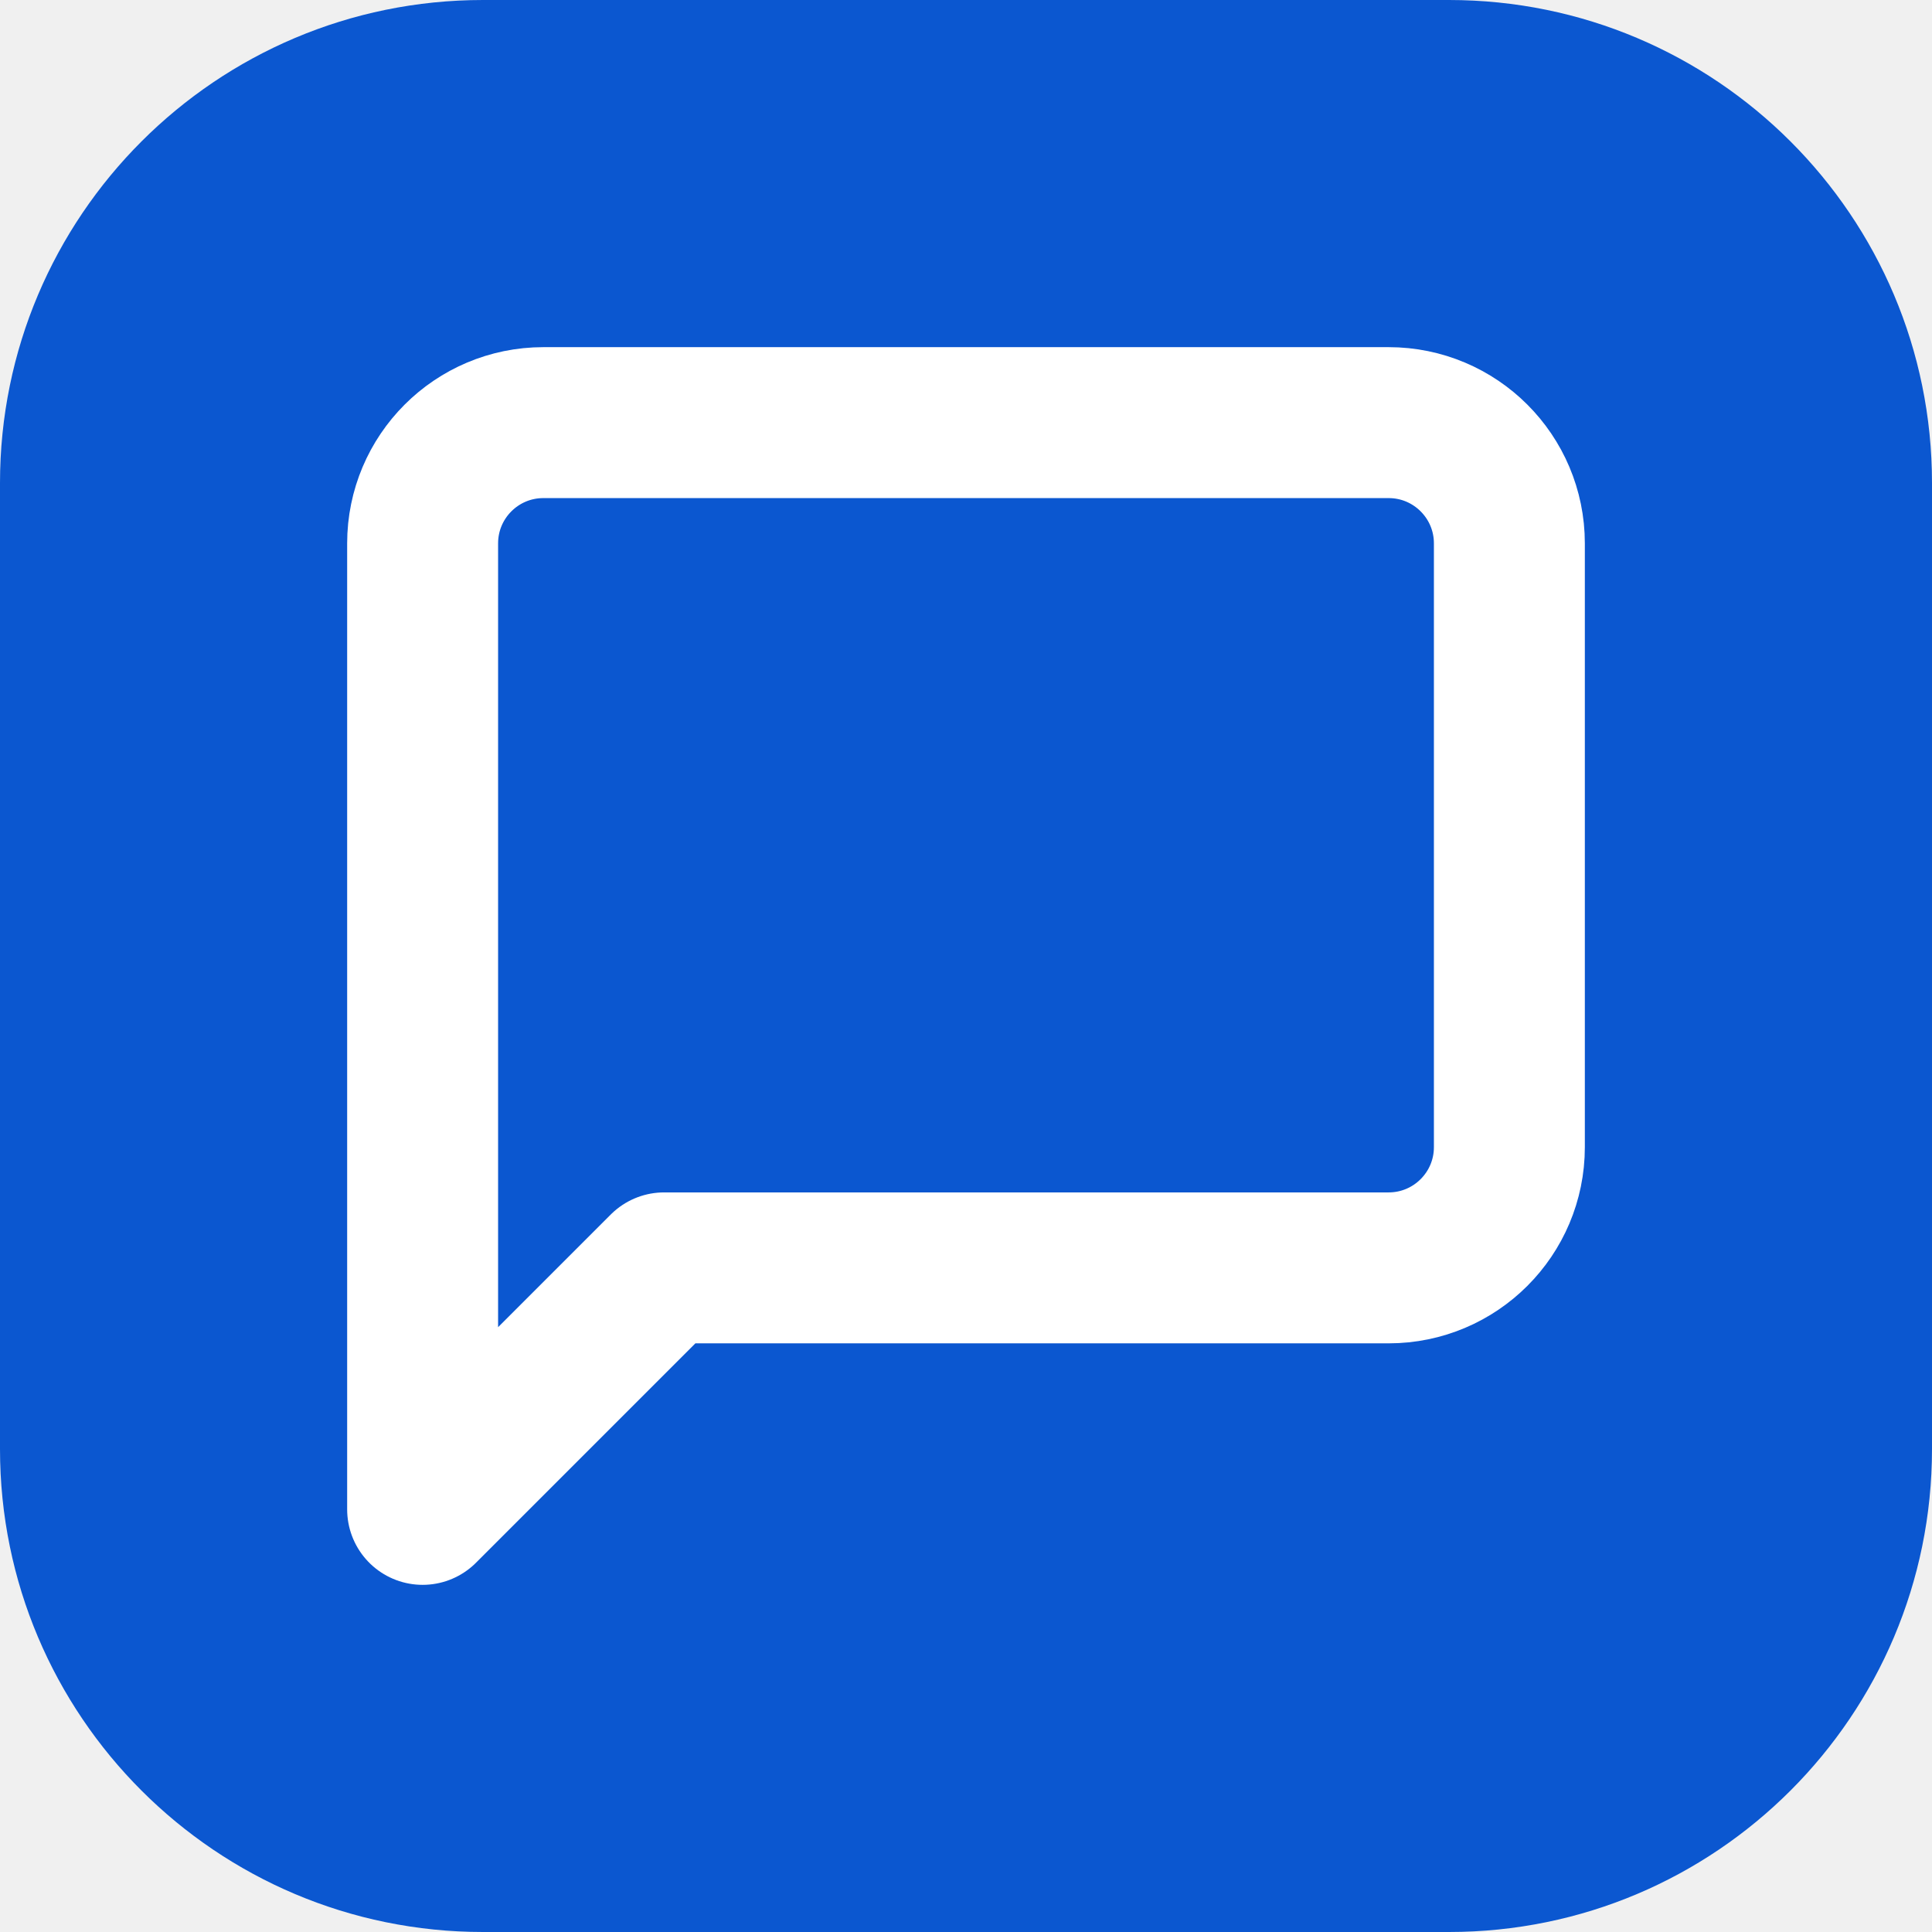
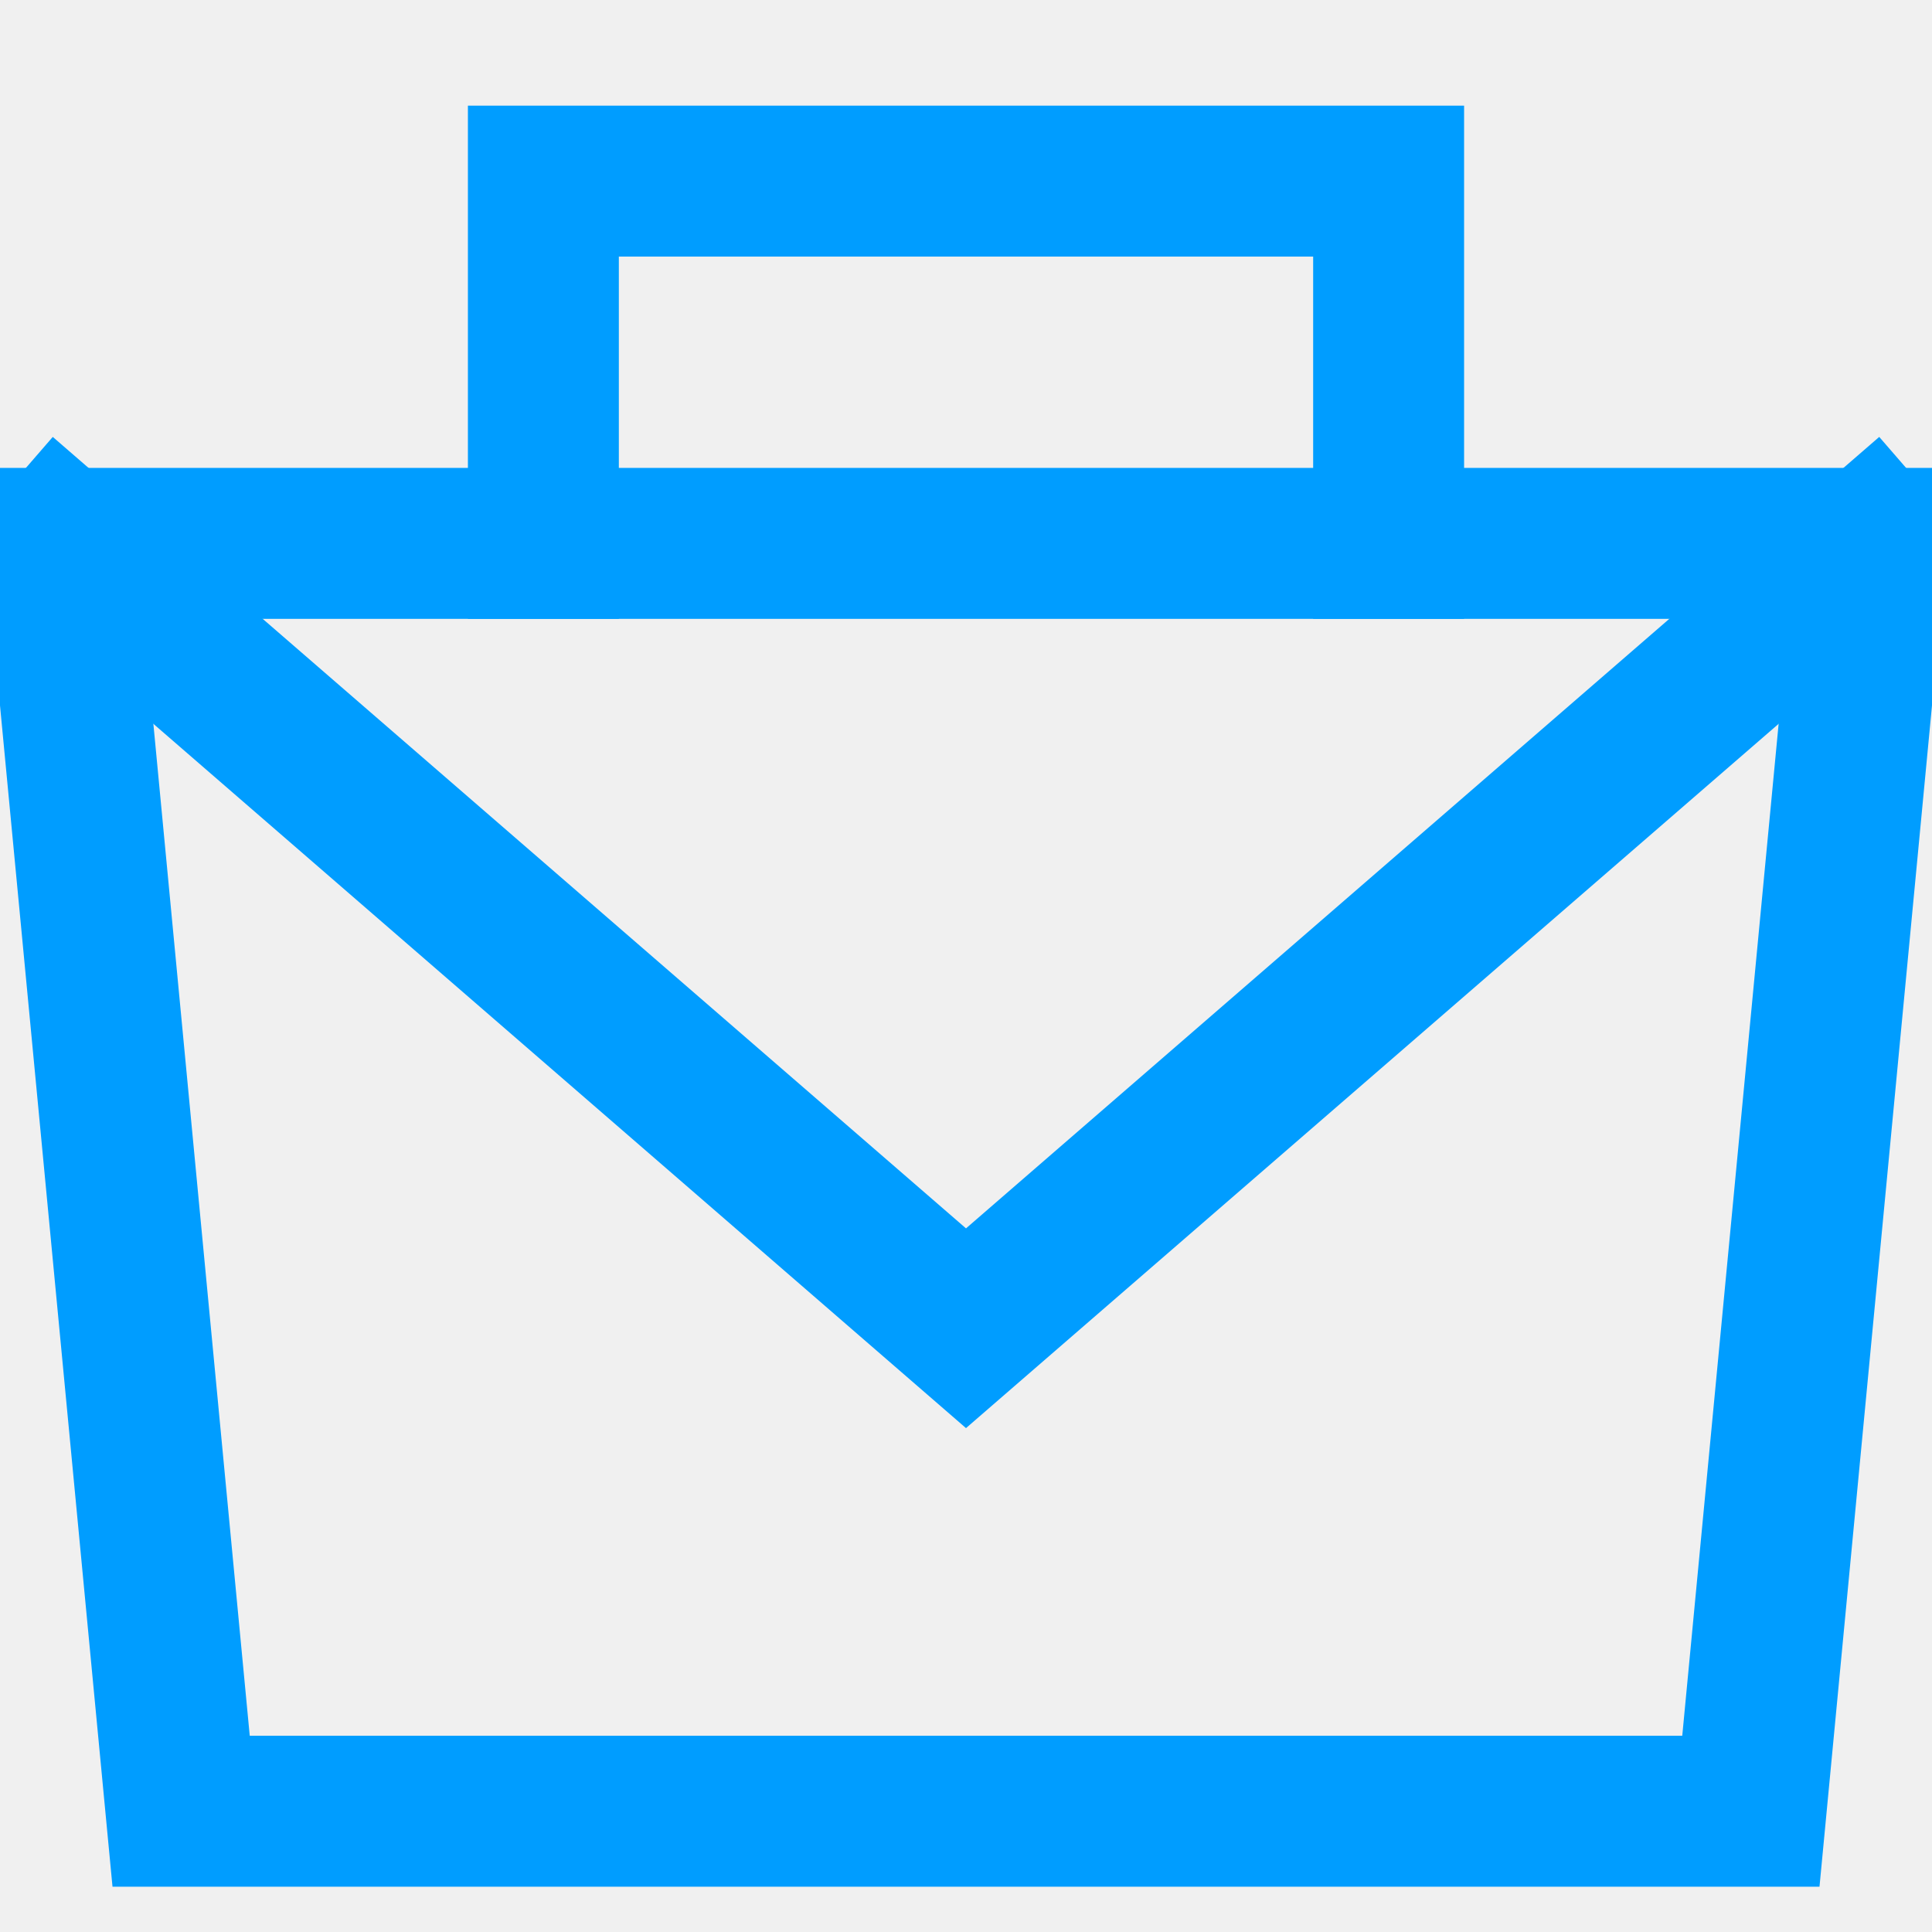
- <svg xmlns="http://www.w3.org/2000/svg" viewBox="0 0 32 32" width="32" height="32">
-   <rect width="32" height="32" rx="8" fill="#0B57D0" />
-   <g transform="translate(4, 4)">
-     <path d="M21 15a2 2 0 0 1-2 2H7l-4 4V5a2 2 0 0 1 2-2h14a2 2 0 0 1 2 2z" fill="none" stroke="#FFFFFF" stroke-width="2.5" stroke-linecap="round" stroke-linejoin="round" />
+ <svg xmlns="http://www.w3.org/2000/svg" viewBox="0 0 512 512">
+   <g fill="none" stroke="#009dff" stroke-width="40" stroke-linejoin="miter" stroke-linecap="square">
+     <polyline points="144,144 144,48 368,48 368,144" />
+     <polygon points="16,144 496,144 464,480 48,480" />
+     <polyline points="16,144 256,352 496,144" />
  </g>
</svg>
